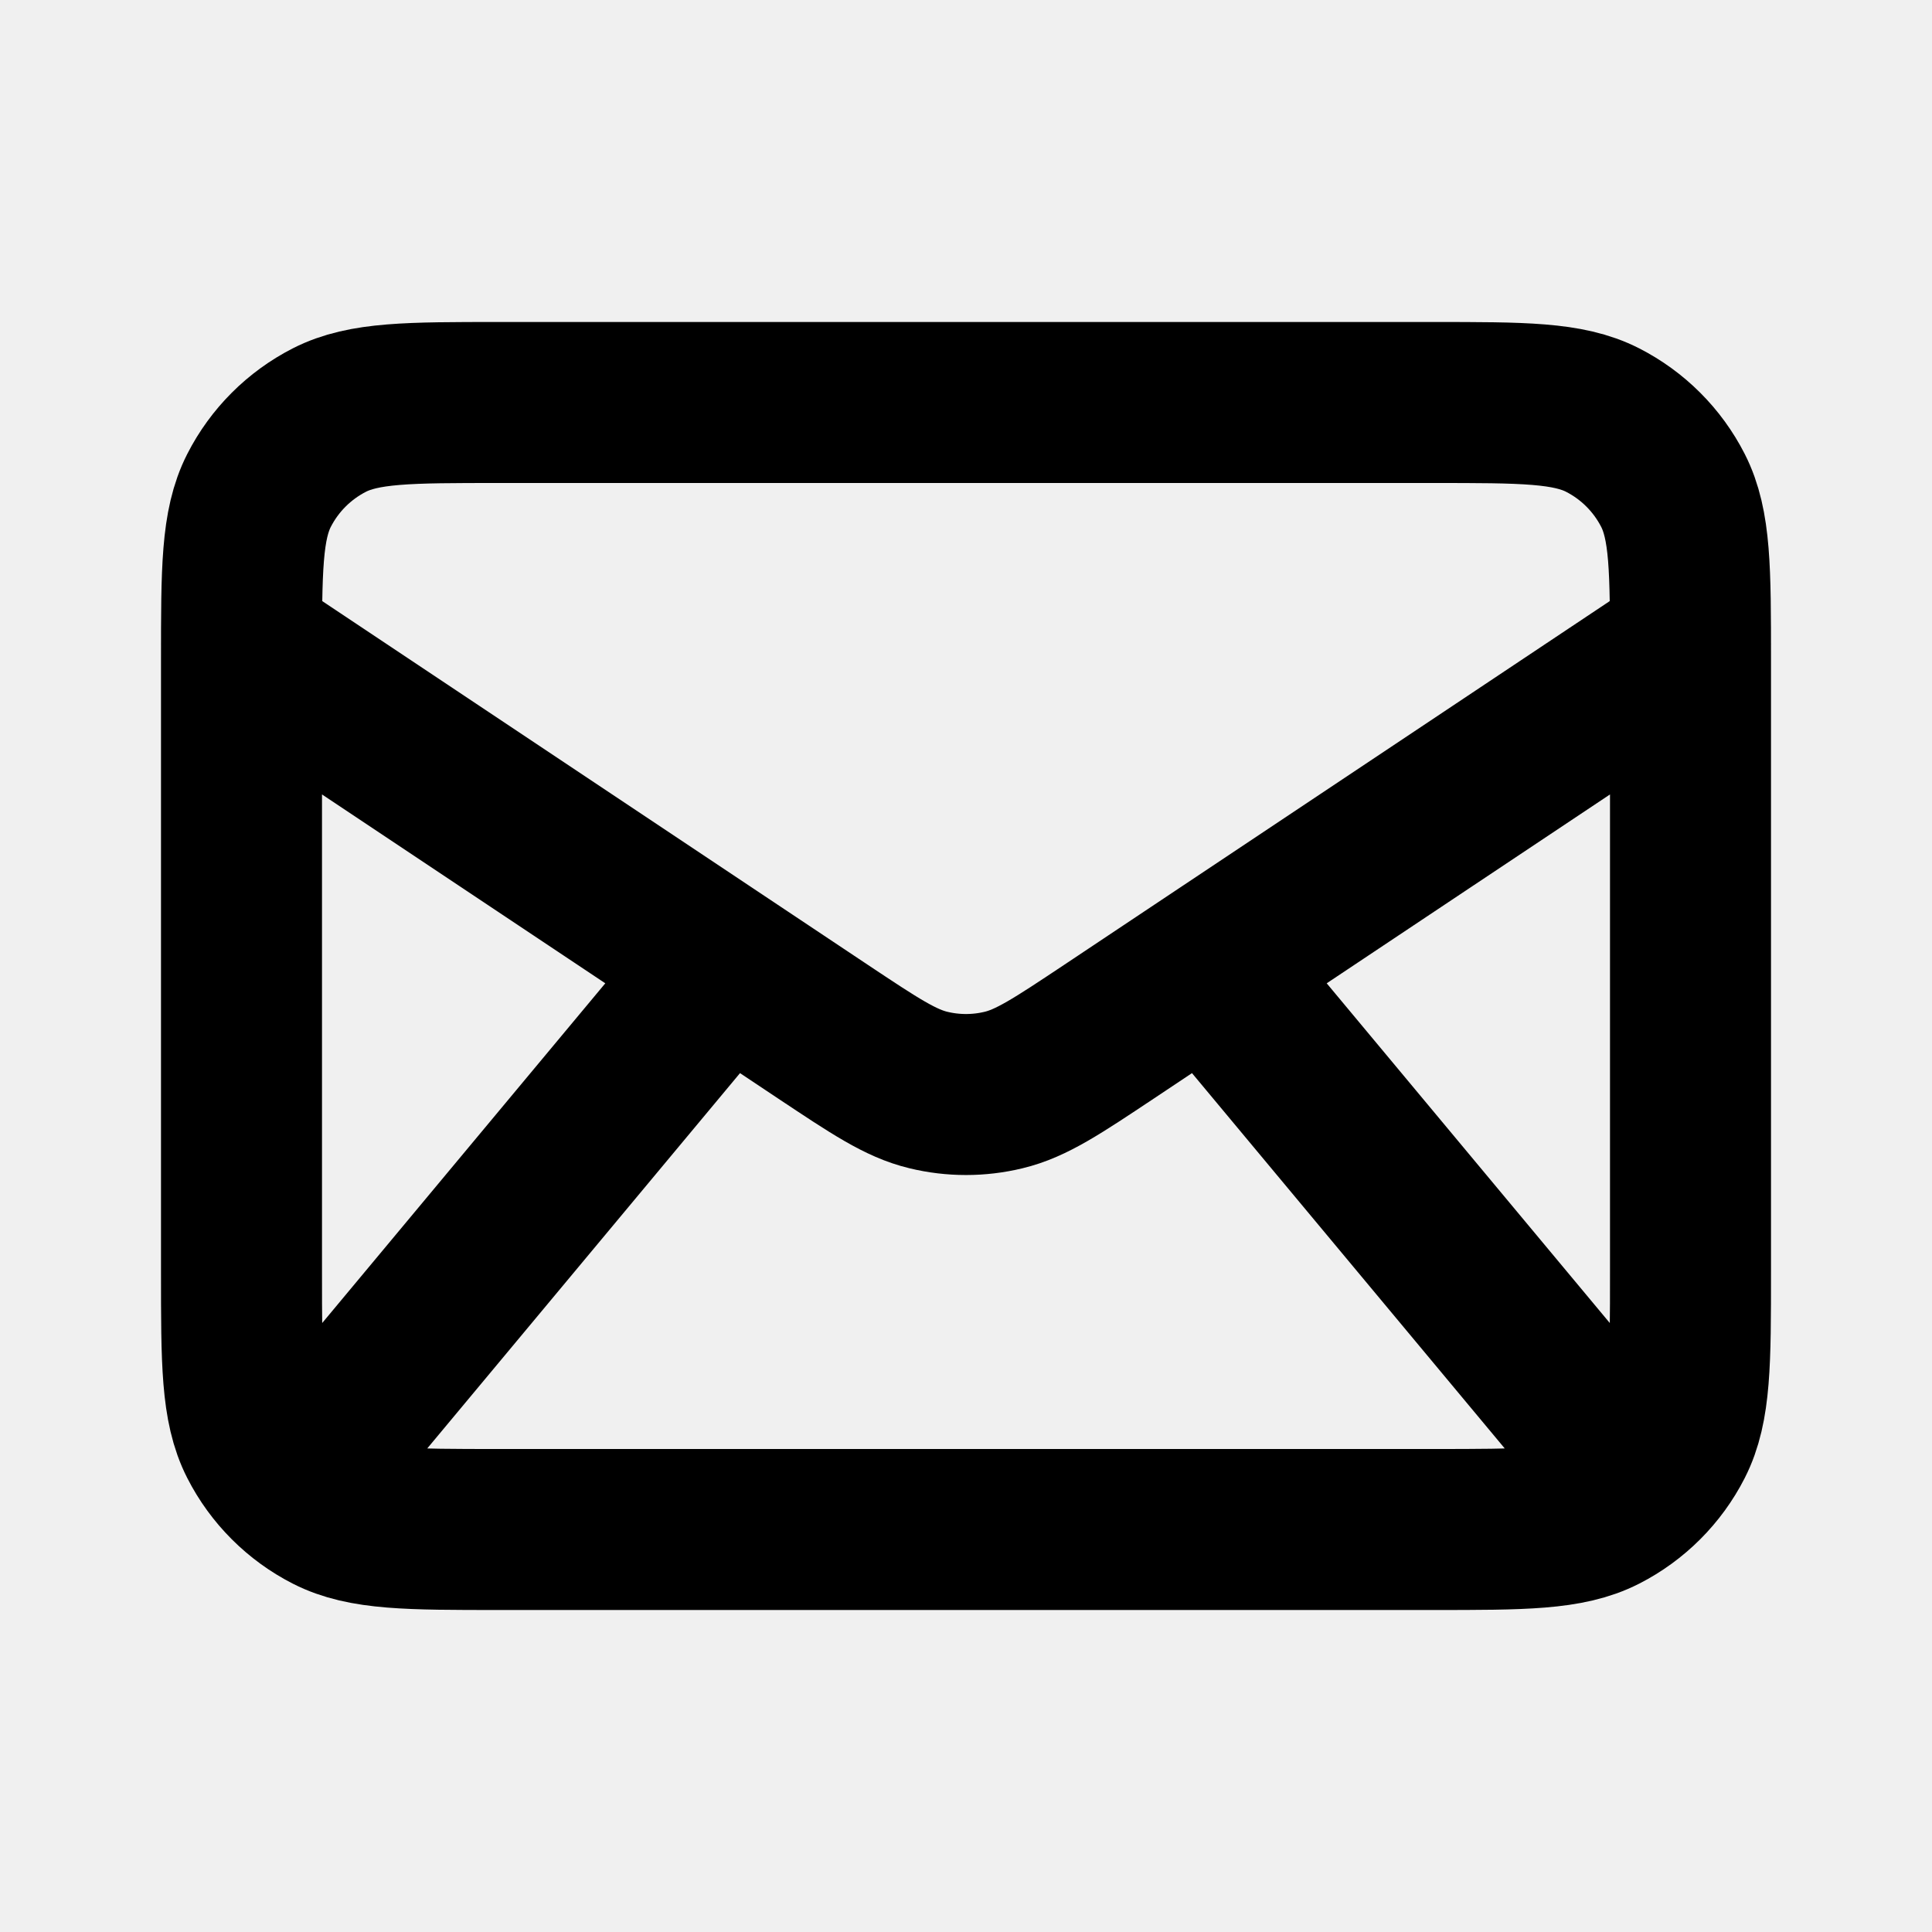
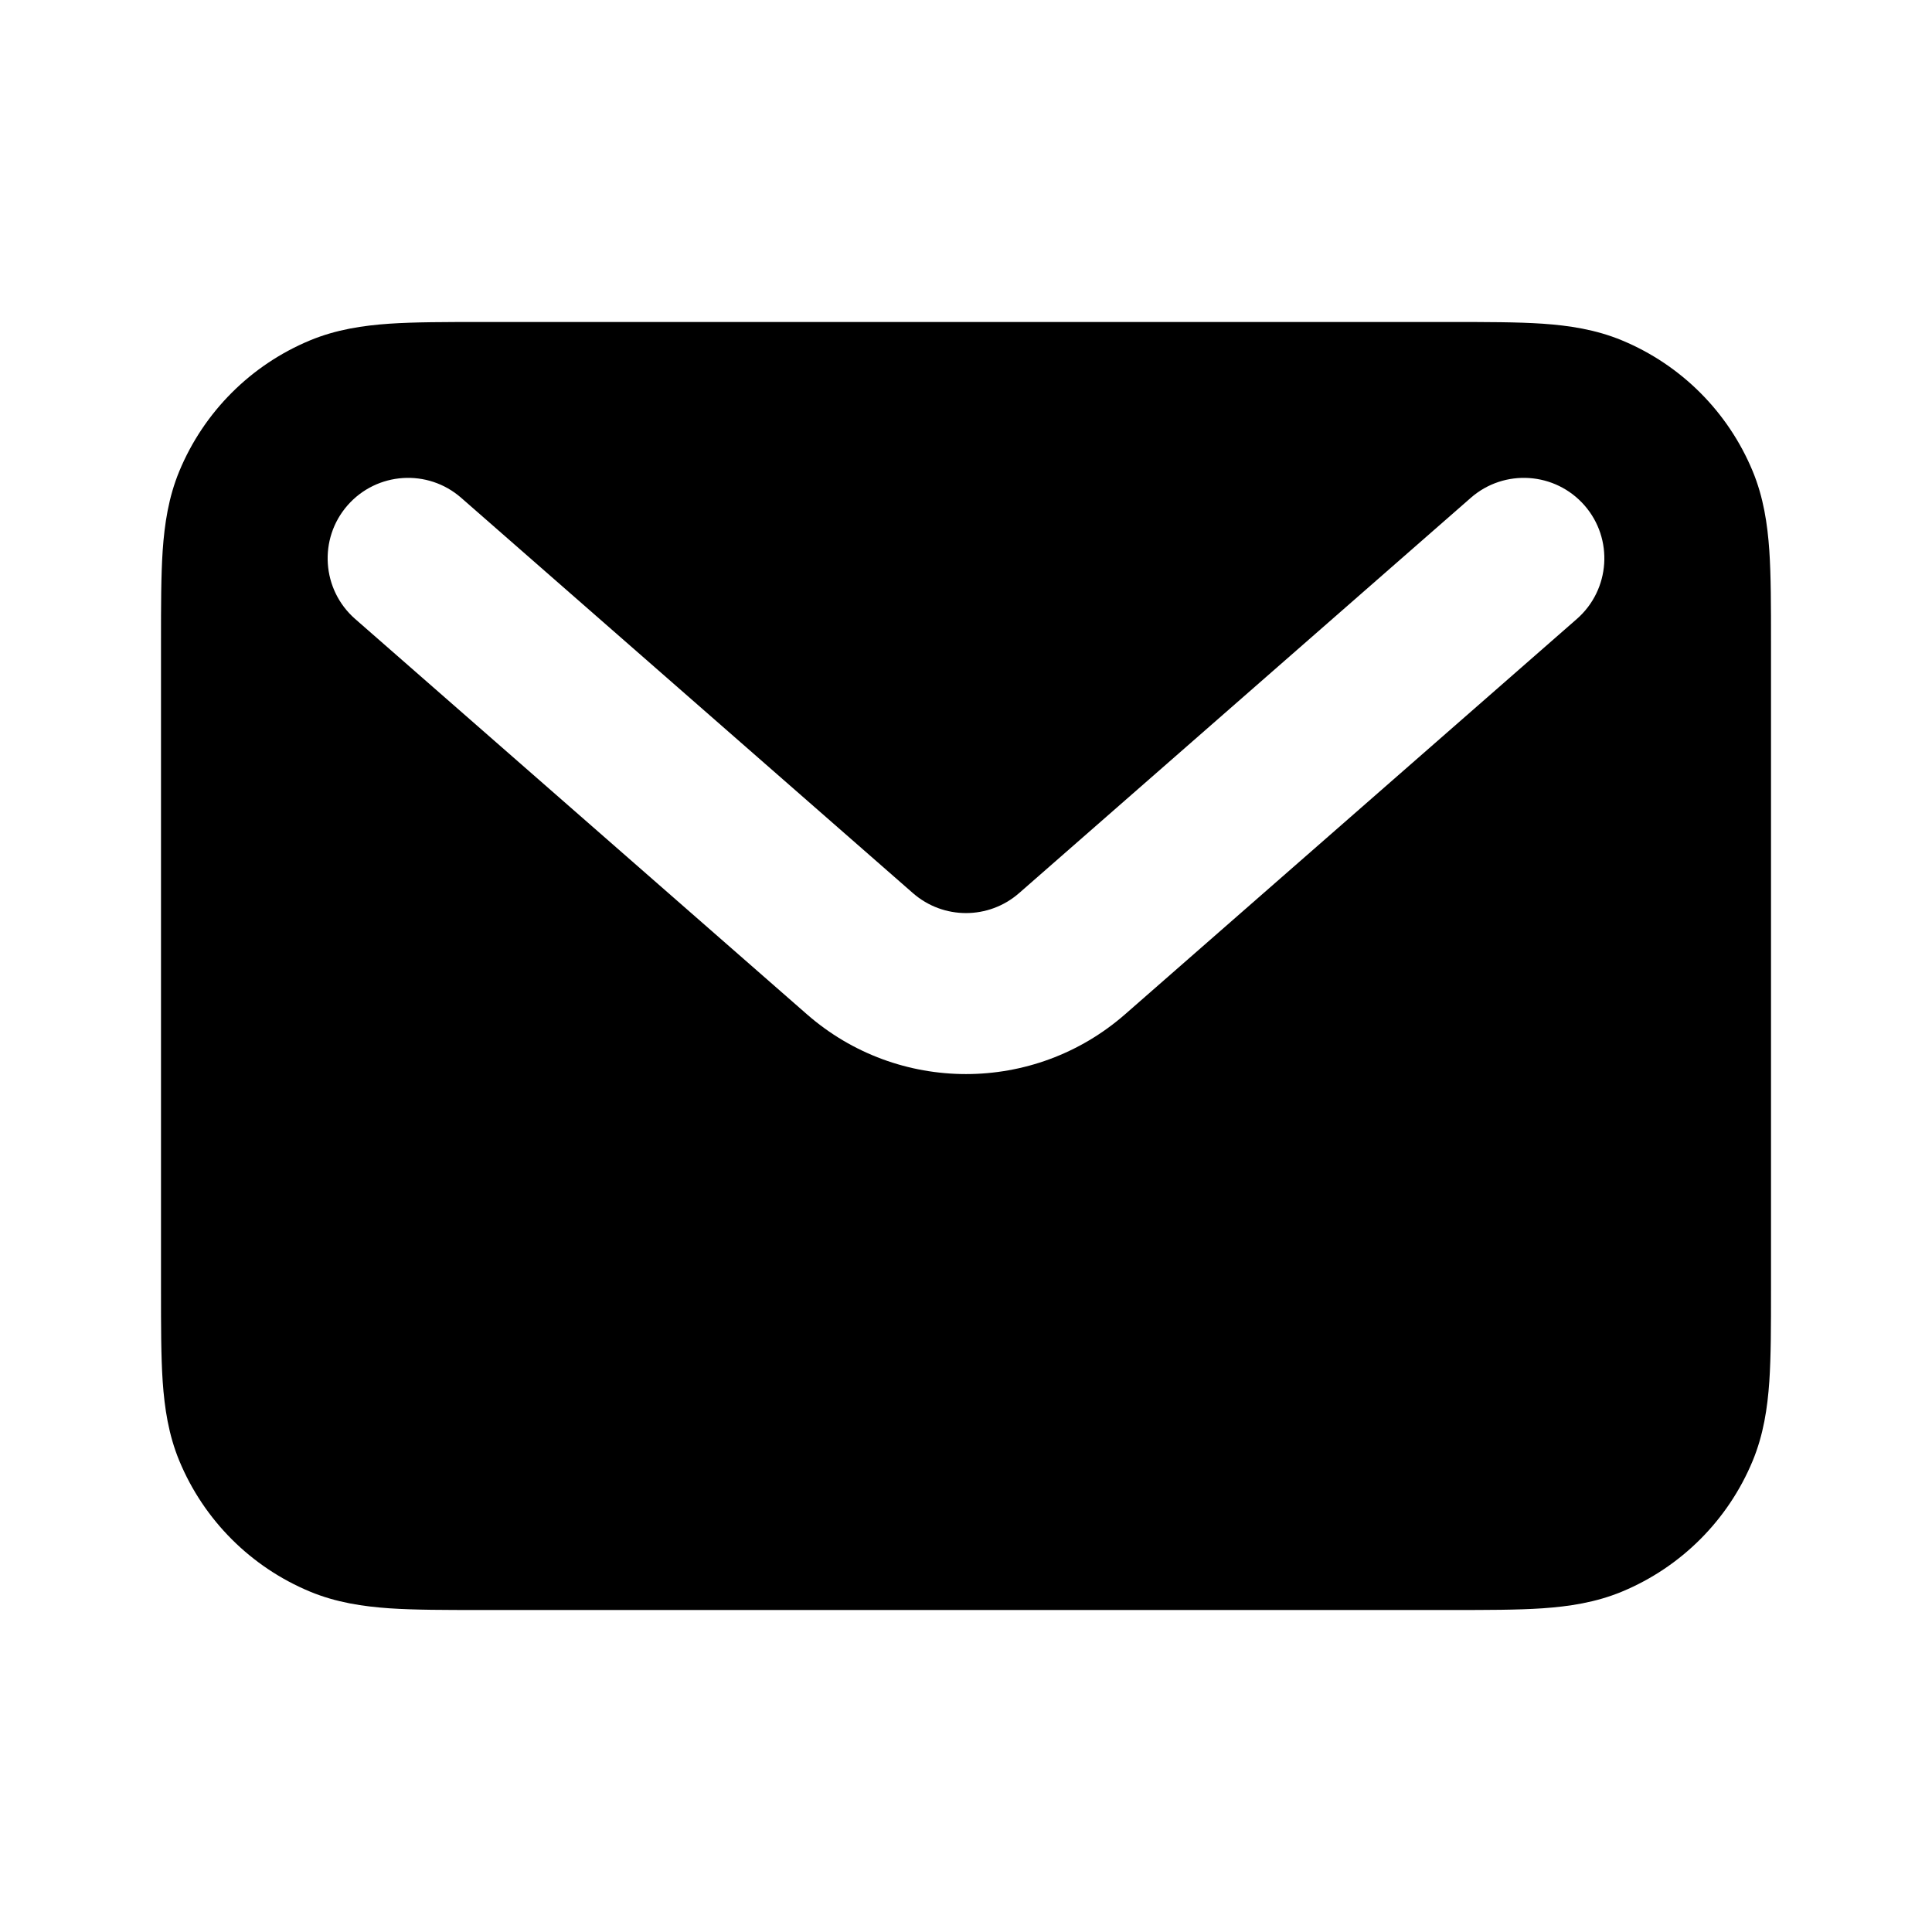
- <svg xmlns="http://www.w3.org/2000/svg" width="800px" height="800px" viewBox="0 0 24 24" fill="none">
-   <path d="M4 18L9 12M20 18L15 12M3 8L10.225 12.817C10.867 13.244 11.187 13.458 11.534 13.541C11.84 13.615 12.16 13.615 12.466 13.541C12.813 13.458 13.133 13.244 13.775 12.817L21 8M6.2 19H17.8C18.92 19 19.48 19 19.908 18.782C20.284 18.59 20.59 18.284 20.782 17.908C21 17.48 21 16.92 21 15.8V8.2C21 7.08 21 6.52 20.782 6.092C20.59 5.716 20.284 5.41 19.908 5.218C19.48 5 18.92 5 17.8 5H6.2C5.08 5 4.52 5 4.092 5.218C3.716 5.41 3.41 5.716 3.218 6.092C3 6.52 3 7.08 3 8.2V15.8C3 16.92 3 17.48 3.218 17.908C3.41 18.284 3.716 18.59 4.092 18.782C4.52 19 5.08 19 6.2 19Z" stroke="#000000" stroke-width="2" stroke-linecap="round" stroke-linejoin="round" />
+ <svg xmlns="http://www.w3.org/2000/svg" width="64px" height="64px" viewBox="0 0 24 24" fill="none">
+   <g id="SVGRepo_bgCarrier" stroke-width="0" />
+   <g id="SVGRepo_tracerCarrier" stroke-linecap="round" stroke-linejoin="round" />
+   <g id="SVGRepo_iconCarrier">
+     <rect width="24" height="24" fill="white" />
+     <path fill-rule="evenodd" clip-rule="evenodd" d="M5.968 4H18.032C18.471 4 18.849 4 19.162 4.021C19.492 4.044 19.822 4.093 20.148 4.228C20.883 4.533 21.467 5.117 21.772 5.852C21.907 6.178 21.956 6.508 21.979 6.838C22 7.151 22 7.529 22 7.968V16.032C22 16.471 22 16.849 21.979 17.162C21.956 17.492 21.907 17.822 21.772 18.148C21.467 18.883 20.883 19.467 20.148 19.772C19.822 19.907 19.492 19.956 19.162 19.979C18.849 20 18.471 20 18.032 20H5.968C5.529 20 5.151 20 4.838 19.979C4.508 19.956 4.178 19.907 3.852 19.772C3.117 19.467 2.533 18.883 2.228 18.148C2.093 17.822 2.044 17.492 2.021 17.162C2 16.849 2 16.471 2 16.032V7.968C2 7.529 2 7.151 2.021 6.838C2.044 6.508 2.093 6.178 2.228 5.852C2.533 5.117 3.117 4.533 3.852 4.228C4.178 4.093 4.508 4.044 4.838 4.021C5.151 4 5.529 4 5.968 4ZM4.317 6.278C4.681 5.862 5.313 5.82 5.729 6.184L11.341 11.095C11.719 11.425 12.281 11.425 12.659 11.095L18.271 6.184C18.687 5.82 19.319 5.862 19.683 6.278C20.046 6.693 20.004 7.325 19.588 7.689L13.976 12.6C12.844 13.59 11.156 13.59 10.024 12.6L4.412 7.689C3.996 7.325 3.954 6.693 4.317 6.278Z" fill="#000000" />
+   </g>
</svg>
